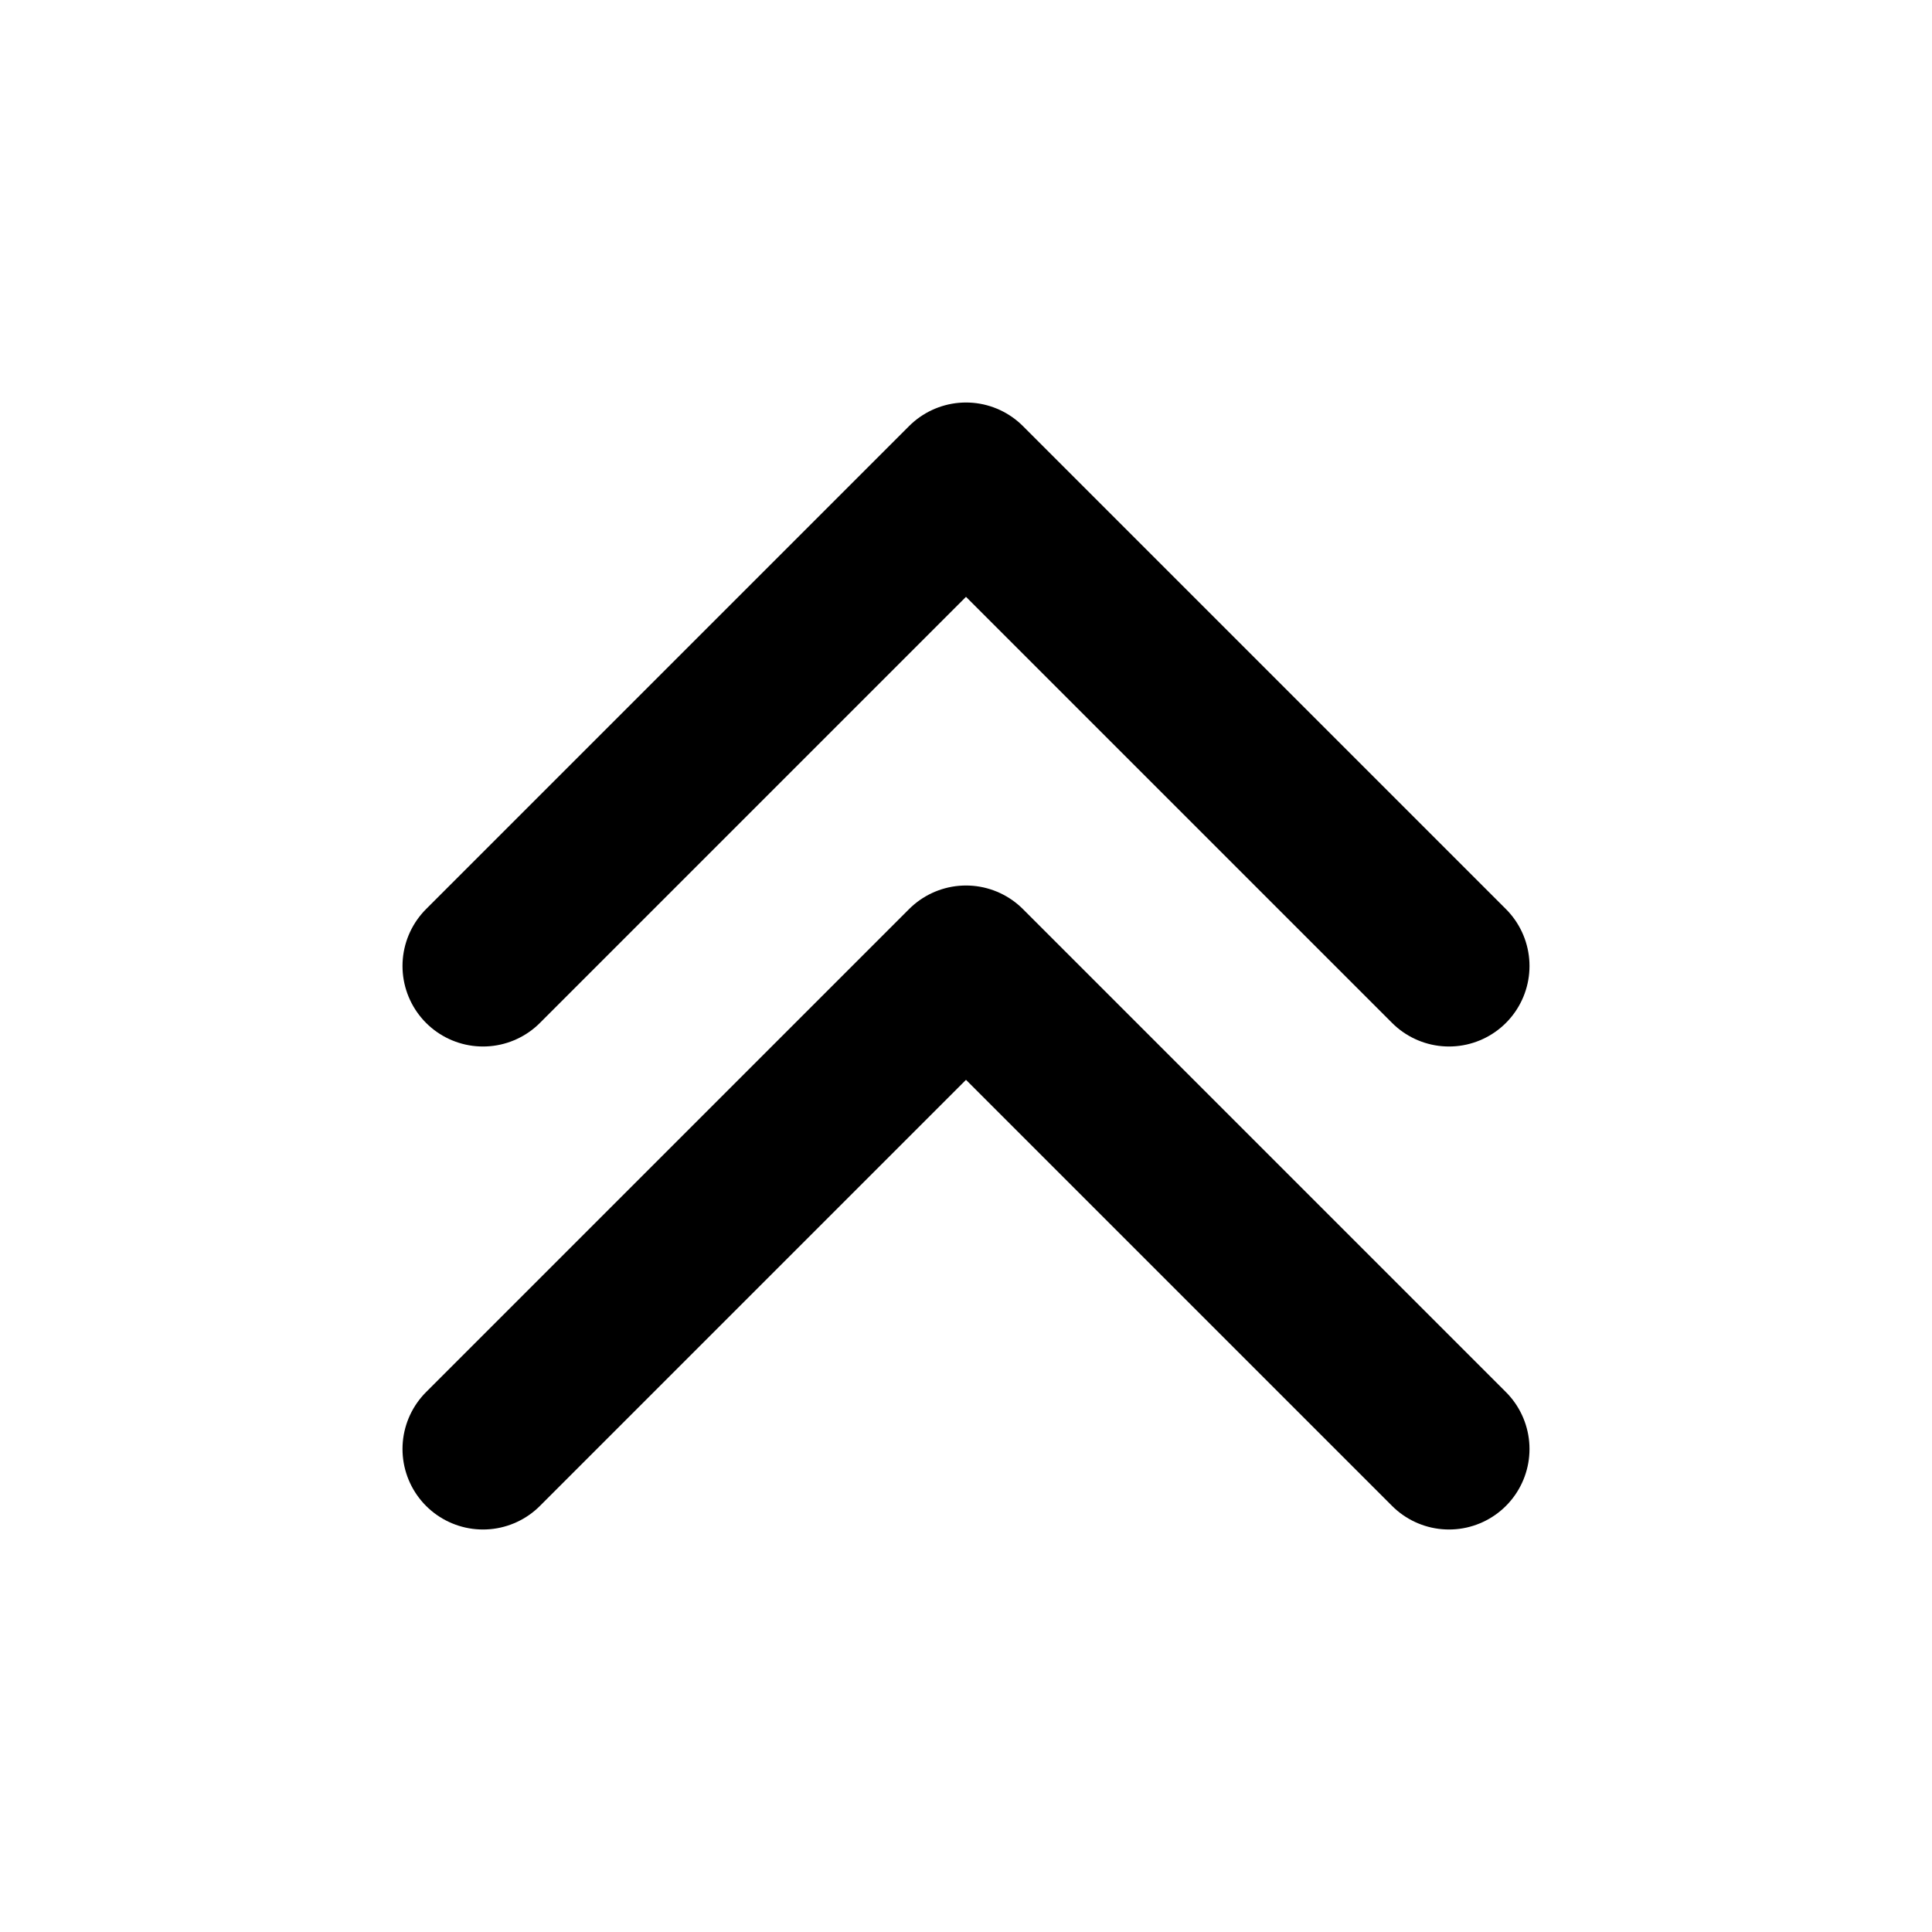
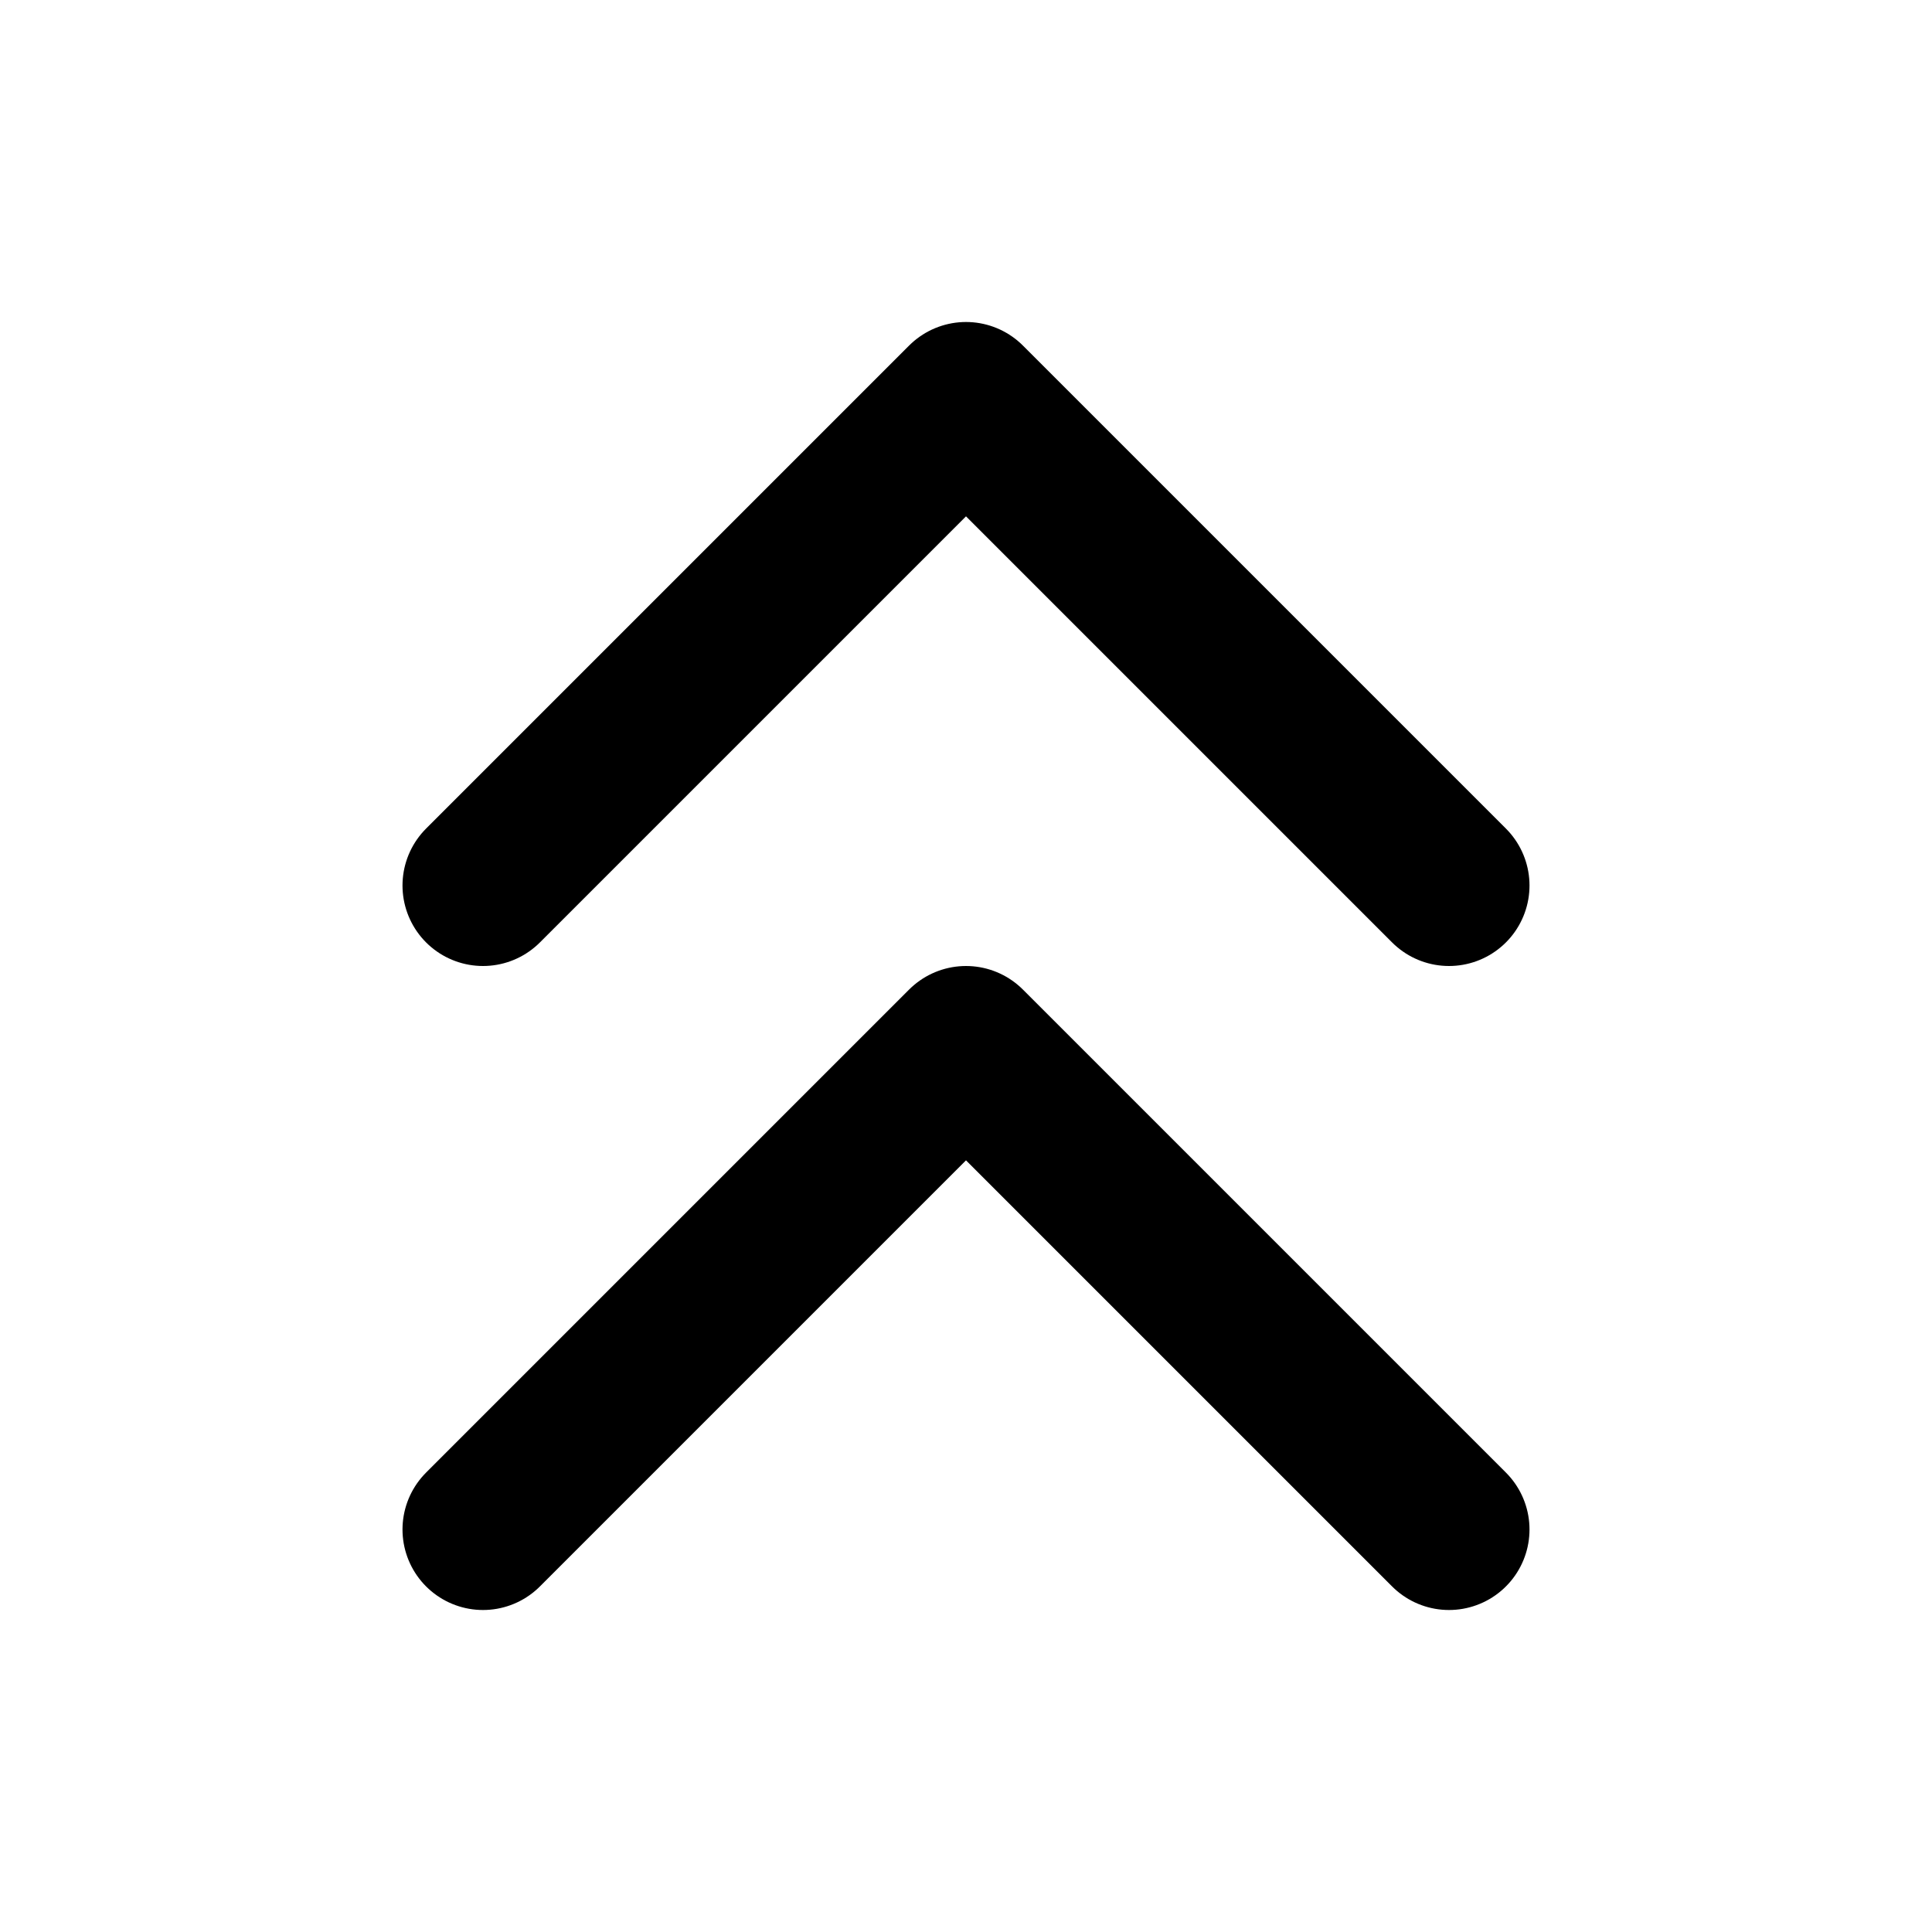
<svg xmlns="http://www.w3.org/2000/svg" class="i i-angles-up" viewBox="0 0 24 24" fill="none" stroke="currentColor" stroke-width="2" stroke-linecap="round" stroke-linejoin="round">
-   <path d="m6 18 6-6 6 6M6 12l6-6 6 6" />
+   <path d="m6 19 6-6 6 6M6 11l6-6 6 6" />
</svg>
